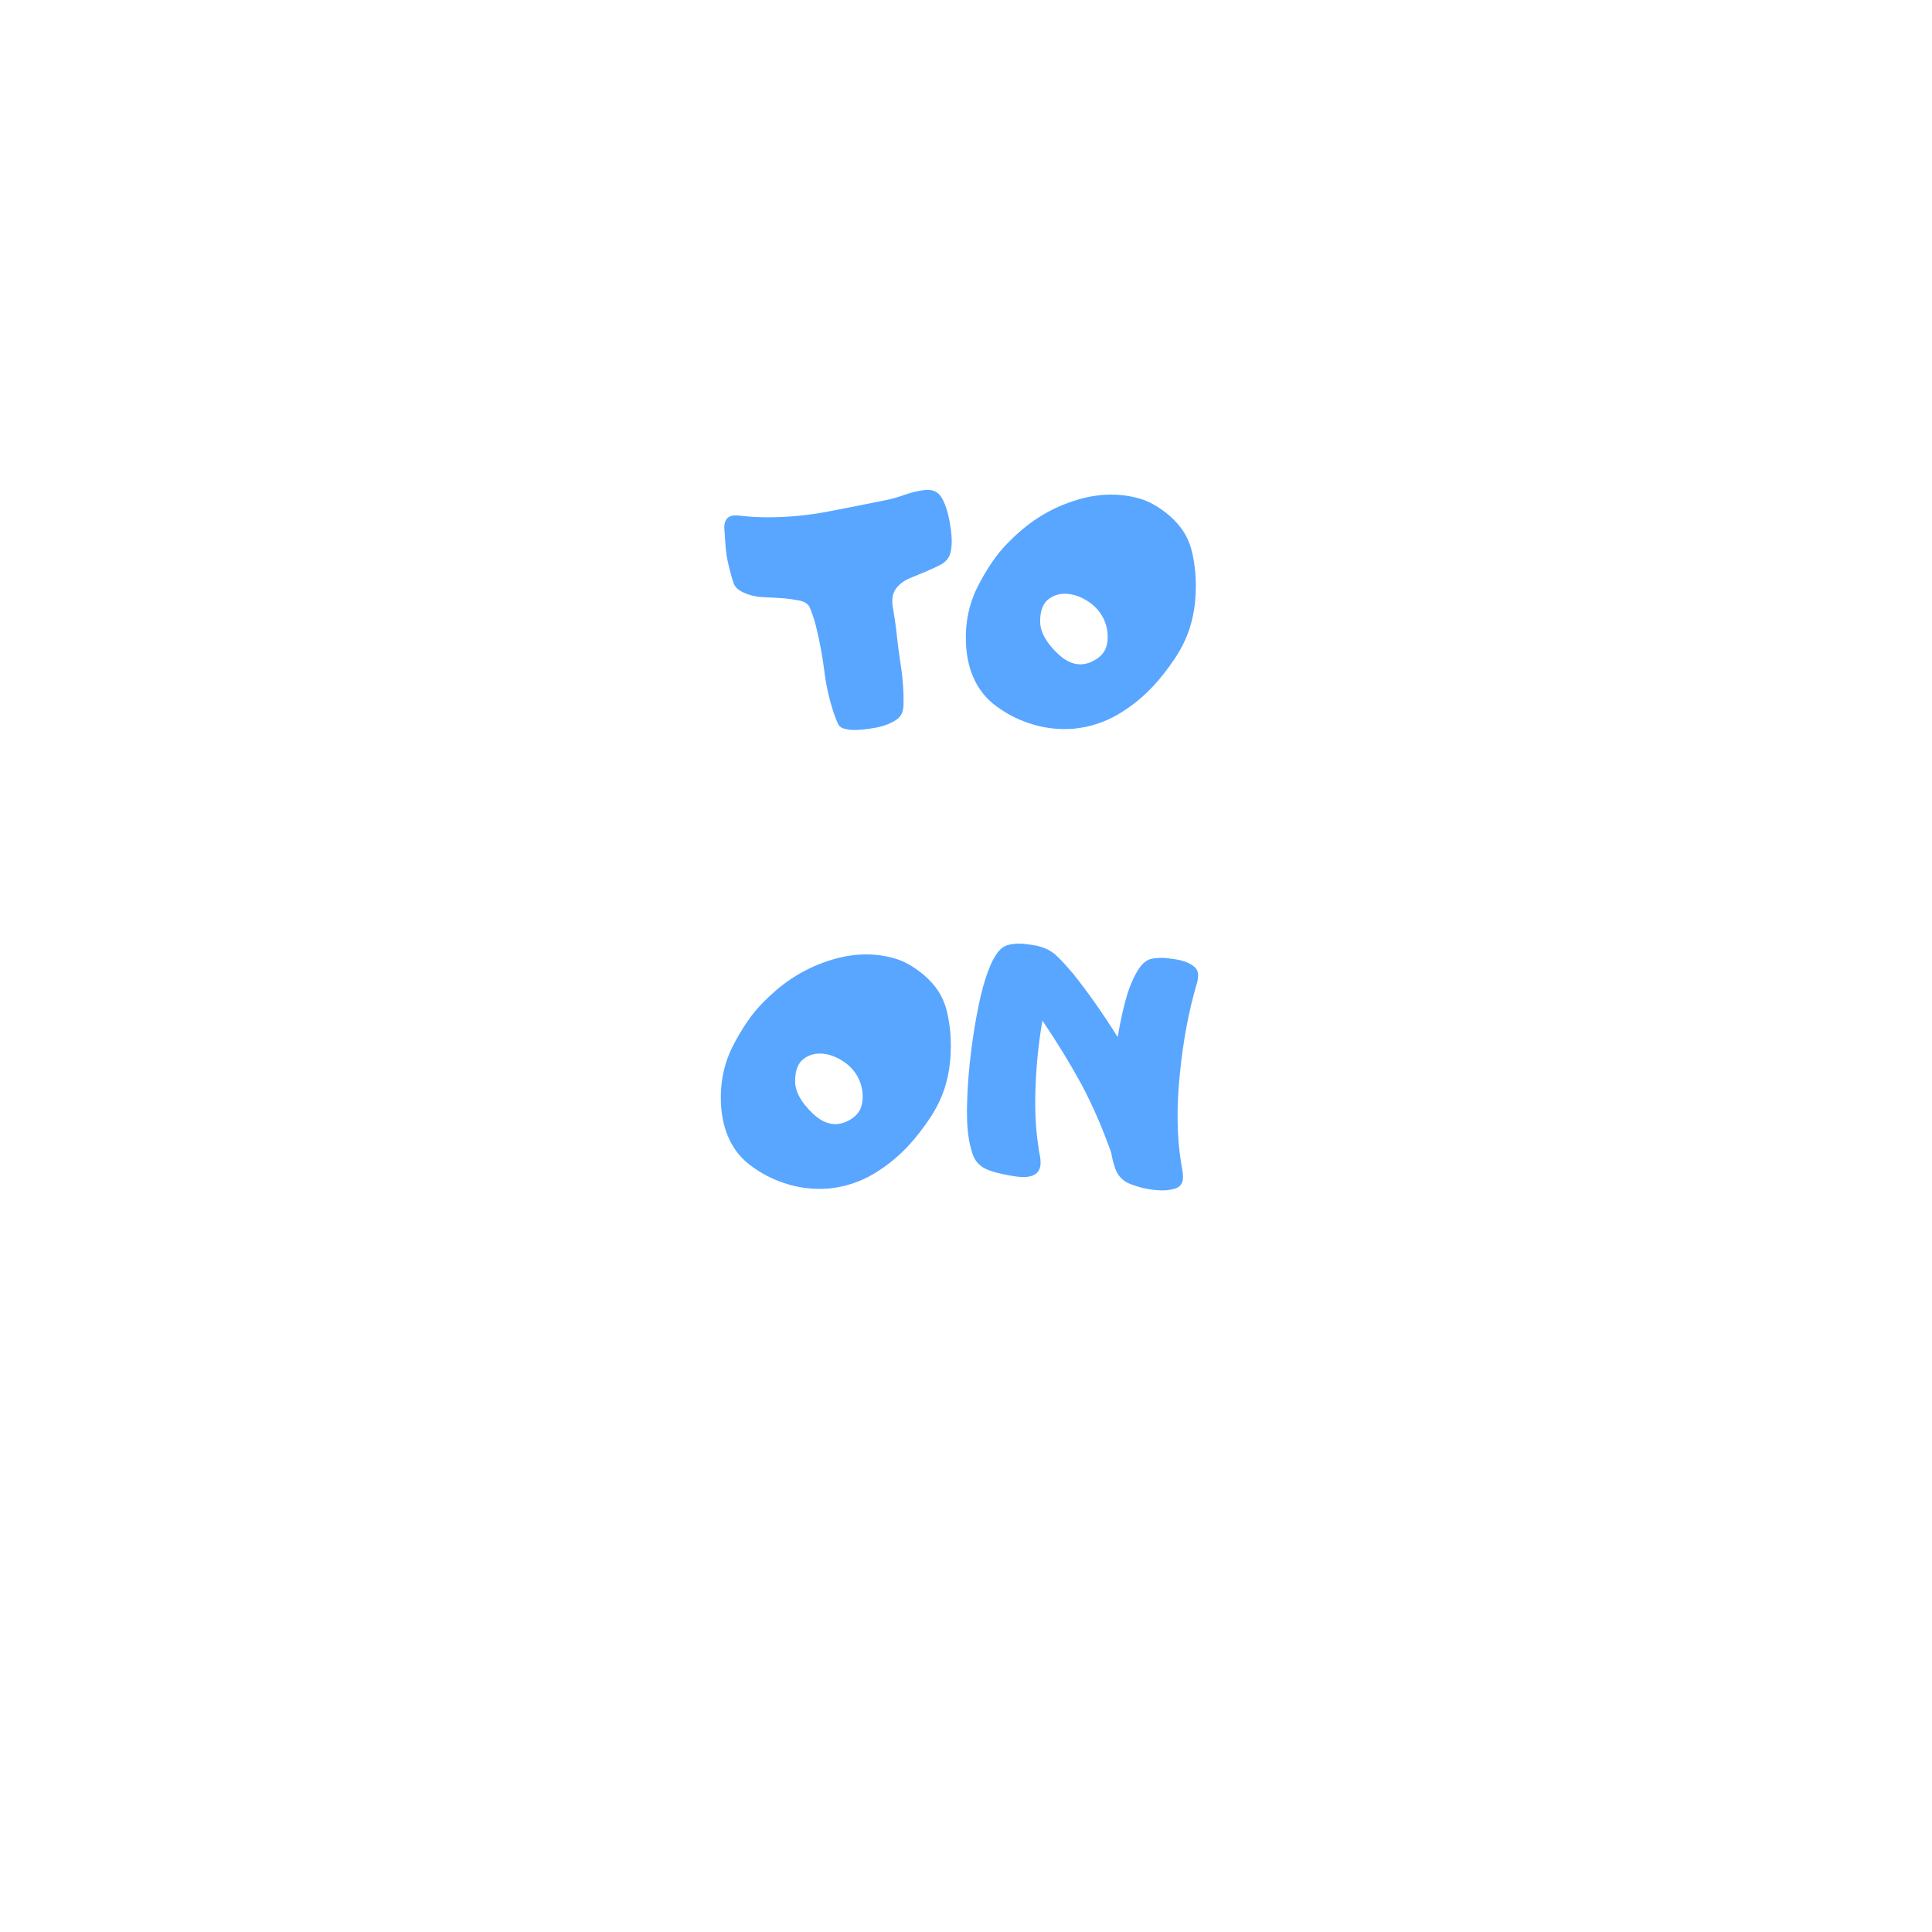
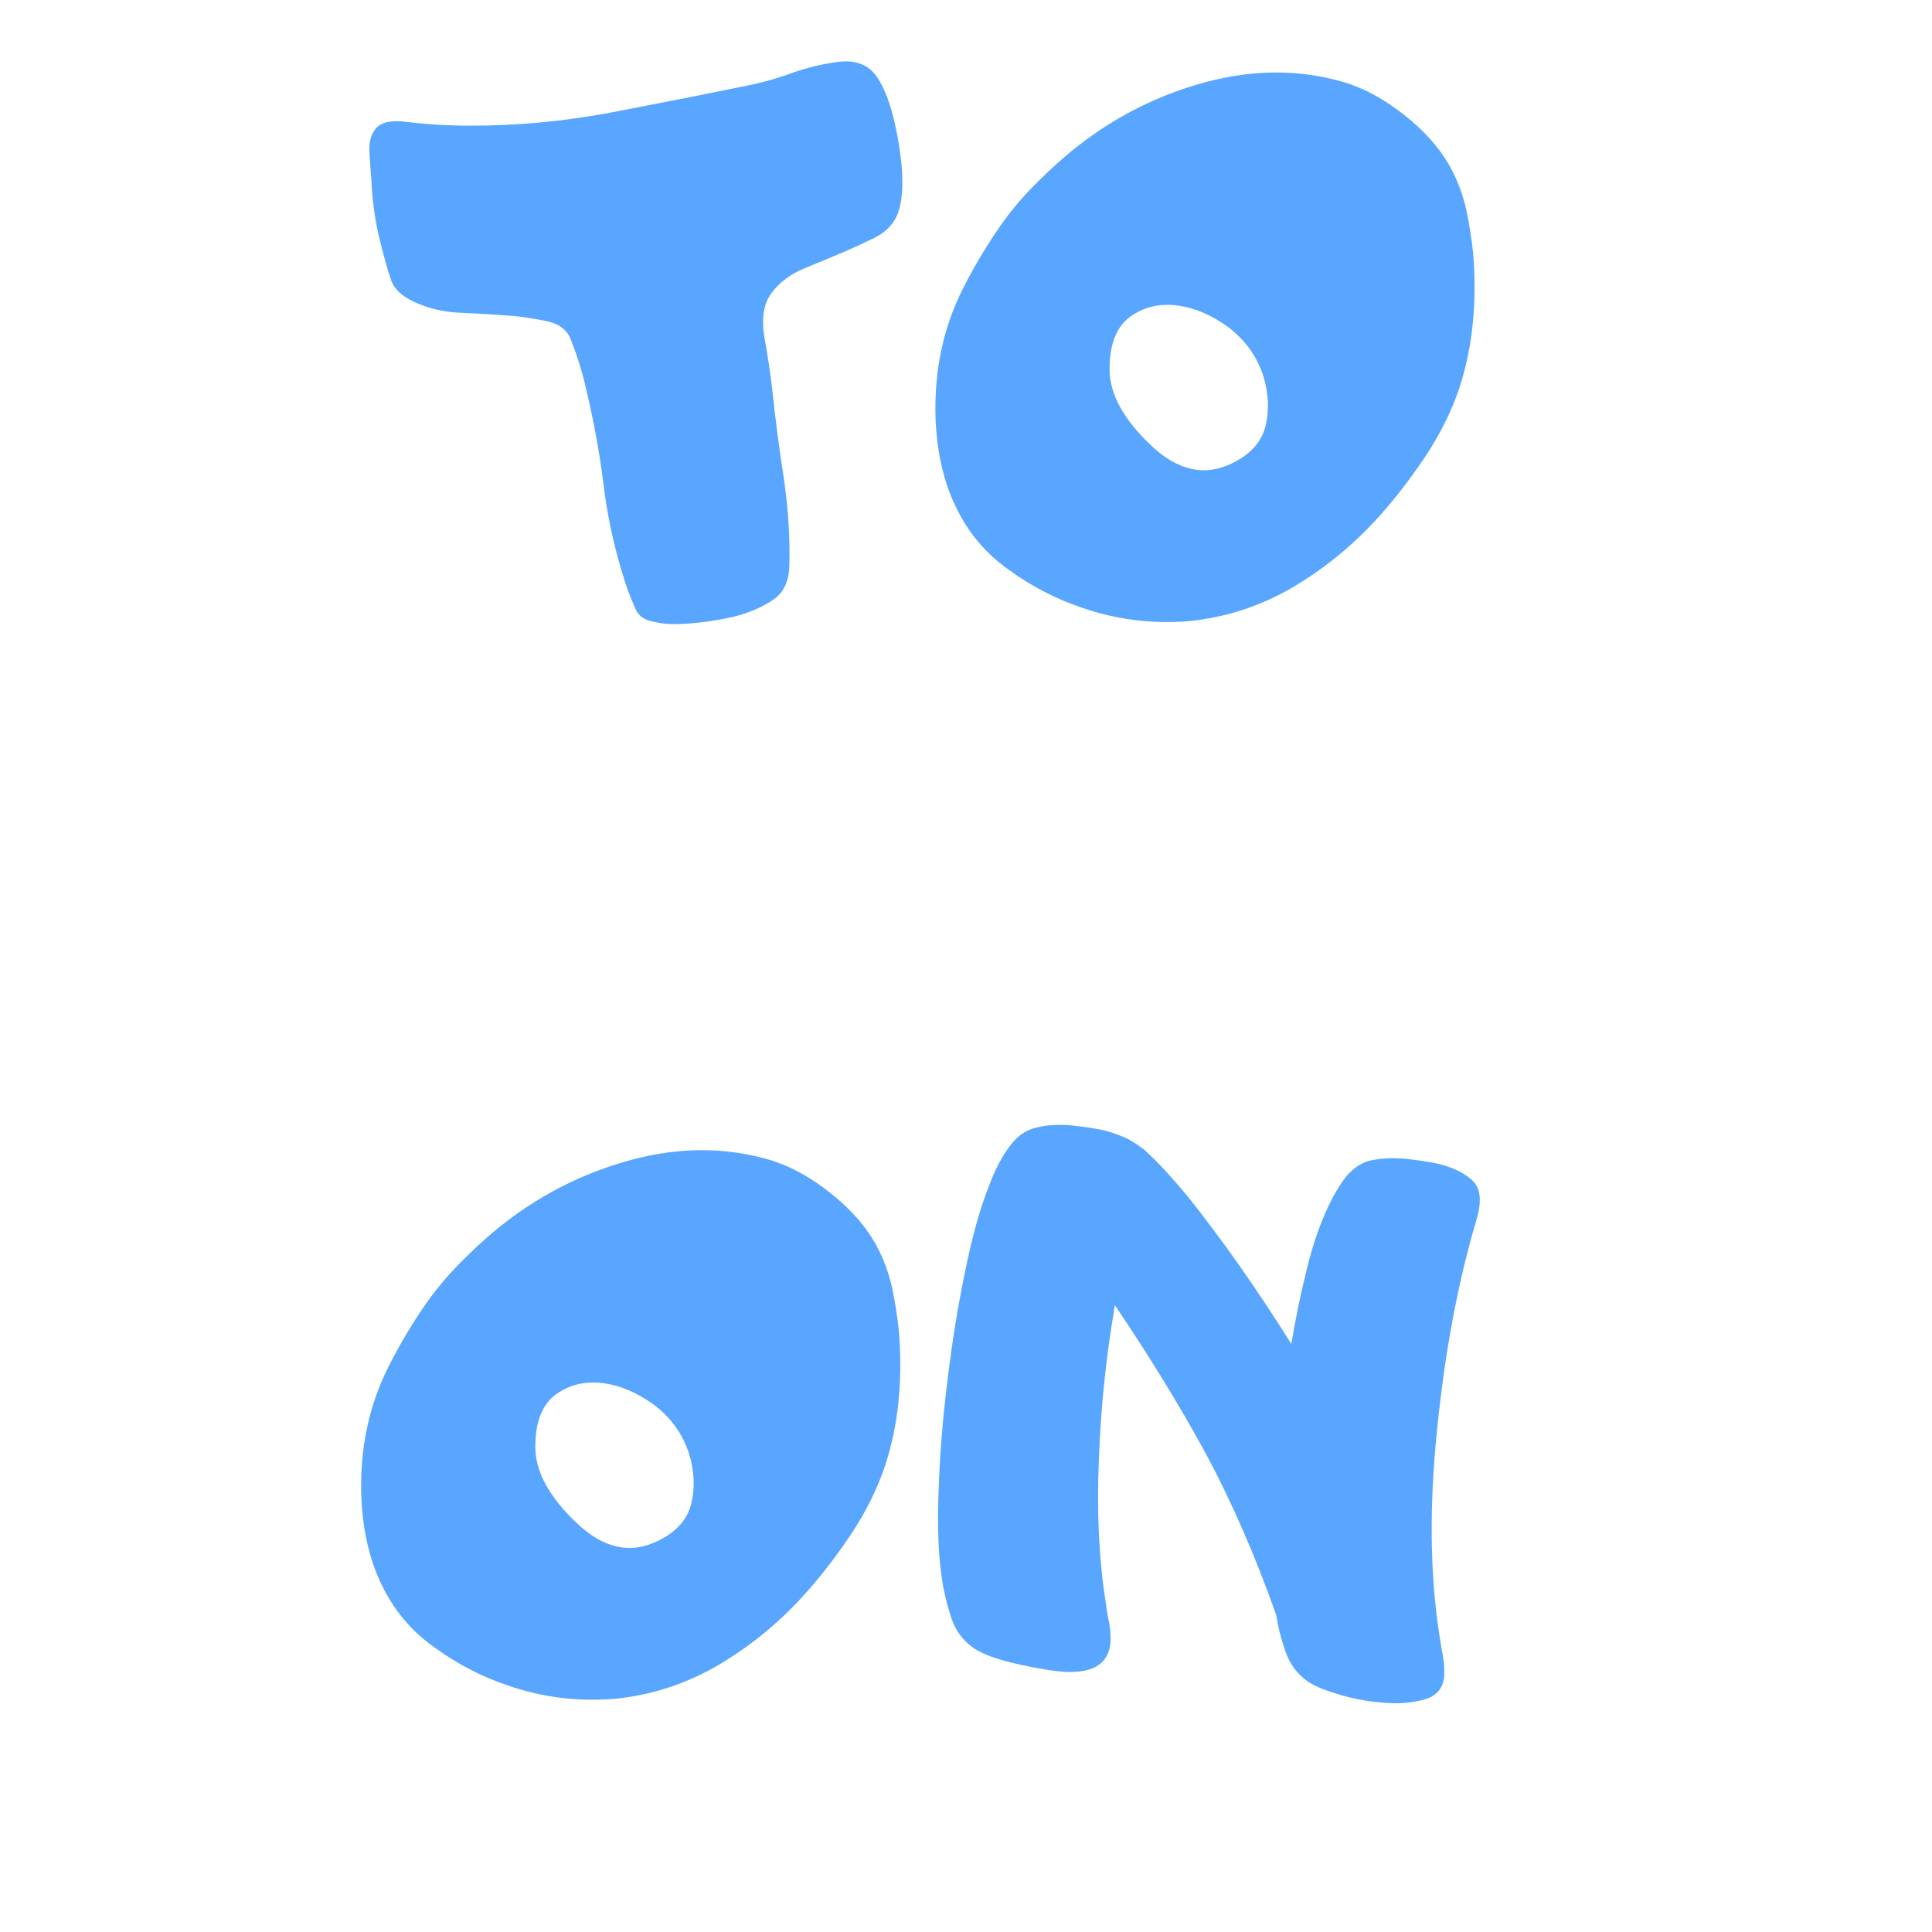
- <svg xmlns="http://www.w3.org/2000/svg" width="500" zoomAndPan="magnify" viewBox="0 0 375 375" height="500" preserveAspectRatio="xMidYMid meet" version="1.0">
-   <defs>
-     <g />
-   </defs>
+ <svg xmlns="http://www.w3.org/2000/svg" width="500" zoomAndPan="magnify" viewBox="130 90 120 160" height="500" preserveAspectRatio="xMidYMid meet" version="1.0">
  <g fill="#58a6ff" fill-opacity="1">
    <g transform="translate(140.2617, 141.6895)">
      <g>
        <path d="M 0.875 -41.062 C 1.332 -41.582 2.18 -41.758 3.422 -41.594 C 5.109 -41.383 6.883 -41.281 8.75 -41.281 C 12.602 -41.281 16.441 -41.641 20.266 -42.359 C 24.078 -43.086 27.875 -43.836 31.656 -44.609 C 32.906 -44.859 34.148 -45.211 35.391 -45.672 C 36.617 -46.098 37.863 -46.395 39.125 -46.562 C 40.582 -46.75 41.66 -46.336 42.359 -45.328 C 43.172 -44.141 43.785 -42.227 44.203 -39.594 C 44.617 -36.957 44.547 -35.008 43.984 -33.75 C 43.609 -32.977 42.961 -32.375 42.047 -31.938 C 41.141 -31.5 40.32 -31.125 39.594 -30.812 C 38.613 -30.395 37.547 -29.953 36.391 -29.484 C 35.223 -29.004 34.312 -28.328 33.656 -27.453 C 32.969 -26.555 32.77 -25.289 33.062 -23.656 C 33.352 -22 33.562 -20.609 33.688 -19.484 C 33.926 -17.16 34.242 -14.711 34.641 -12.141 C 35.016 -9.566 35.172 -7.129 35.109 -4.828 C 35.066 -3.578 34.66 -2.672 33.891 -2.109 C 32.797 -1.328 31.441 -0.781 29.828 -0.469 C 28.203 -0.156 26.738 0 25.438 0 C 24.895 0 24.301 -0.082 23.656 -0.25 C 23.008 -0.395 22.57 -0.75 22.344 -1.312 C 21.914 -2.281 21.586 -3.16 21.359 -3.953 C 20.566 -6.484 20.016 -9.066 19.703 -11.703 C 19.367 -14.336 18.891 -16.941 18.266 -19.516 C 17.984 -20.805 17.562 -22.164 17 -23.594 C 16.688 -24.406 15.977 -24.914 14.875 -25.125 C 13.781 -25.332 12.879 -25.469 12.172 -25.531 C 10.836 -25.633 9.457 -25.719 8.031 -25.781 C 6.602 -25.82 5.285 -26.117 4.078 -26.672 C 3.016 -27.148 2.359 -27.773 2.109 -28.547 C 1.848 -29.316 1.594 -30.207 1.344 -31.219 C 0.863 -32.988 0.582 -34.805 0.5 -36.672 C 0.457 -37.172 0.406 -37.906 0.344 -38.875 C 0.258 -39.832 0.438 -40.562 0.875 -41.062 Z M 0.875 -41.062 " />
      </g>
    </g>
  </g>
  <g fill="#58a6ff" fill-opacity="1">
    <g transform="translate(187.3271, 141.6895)">
      <g>
        <path d="M 2.391 -27.734 C 3.203 -29.348 4.117 -30.914 5.141 -32.438 C 6.129 -33.926 7.289 -35.328 8.625 -36.641 C 9.207 -37.223 9.773 -37.758 10.328 -38.25 C 13.898 -41.445 17.969 -43.66 22.531 -44.891 C 26.457 -45.941 30.227 -45.953 33.844 -44.922 C 35.582 -44.422 37.301 -43.492 39 -42.141 C 40.707 -40.797 41.992 -39.316 42.859 -37.703 C 43.422 -36.641 43.836 -35.504 44.109 -34.297 C 44.359 -33.098 44.547 -31.906 44.672 -30.719 C 45.004 -26.633 44.629 -22.93 43.547 -19.609 C 42.879 -17.617 41.914 -15.68 40.656 -13.797 C 39.363 -11.879 38.035 -10.176 36.672 -8.688 C 34.617 -6.445 32.285 -4.555 29.672 -3.016 C 27.035 -1.484 24.191 -0.562 21.141 -0.25 C 18.066 0 15.098 -0.375 12.234 -1.375 C 10.055 -2.113 8.031 -3.172 6.156 -4.547 C 4.27 -5.891 2.82 -7.625 1.812 -9.75 C 0.832 -11.781 0.281 -14.164 0.156 -16.906 C 0.008 -20.863 0.754 -24.473 2.391 -27.734 Z M 14.562 -21.109 C 14.562 -19.086 15.691 -17 17.953 -14.844 C 20.203 -12.688 22.477 -12.191 24.781 -13.359 C 26.27 -14.098 27.172 -15.125 27.484 -16.438 C 27.797 -17.738 27.734 -19.109 27.297 -20.547 C 26.773 -22.16 25.82 -23.5 24.438 -24.562 C 23.039 -25.594 21.617 -26.203 20.172 -26.391 C 18.691 -26.578 17.395 -26.27 16.281 -25.469 C 15.133 -24.633 14.562 -23.18 14.562 -21.109 Z M 14.562 -21.109 " />
      </g>
    </g>
  </g>
  <g fill="#58a6ff" fill-opacity="1">
    <g transform="translate(139.7695, 230.9395)">
      <g>
        <path d="M 2.391 -27.734 C 3.203 -29.348 4.117 -30.914 5.141 -32.438 C 6.129 -33.926 7.289 -35.328 8.625 -36.641 C 9.207 -37.223 9.773 -37.758 10.328 -38.25 C 13.898 -41.445 17.969 -43.66 22.531 -44.891 C 26.457 -45.941 30.227 -45.953 33.844 -44.922 C 35.582 -44.422 37.301 -43.492 39 -42.141 C 40.707 -40.797 41.992 -39.316 42.859 -37.703 C 43.422 -36.641 43.836 -35.504 44.109 -34.297 C 44.359 -33.098 44.547 -31.906 44.672 -30.719 C 45.004 -26.633 44.629 -22.93 43.547 -19.609 C 42.879 -17.617 41.914 -15.68 40.656 -13.797 C 39.363 -11.879 38.035 -10.176 36.672 -8.688 C 34.617 -6.445 32.285 -4.555 29.672 -3.016 C 27.035 -1.484 24.191 -0.562 21.141 -0.25 C 18.066 0 15.098 -0.375 12.234 -1.375 C 10.055 -2.113 8.031 -3.172 6.156 -4.547 C 4.27 -5.891 2.82 -7.625 1.812 -9.75 C 0.832 -11.781 0.281 -14.164 0.156 -16.906 C 0.008 -20.863 0.754 -24.473 2.391 -27.734 Z M 14.562 -21.109 C 14.562 -19.086 15.691 -17 17.953 -14.844 C 20.203 -12.688 22.477 -12.191 24.781 -13.359 C 26.27 -14.098 27.172 -15.125 27.484 -16.438 C 27.797 -17.738 27.734 -19.109 27.297 -20.547 C 26.773 -22.16 25.82 -23.5 24.438 -24.562 C 23.039 -25.594 21.617 -26.203 20.172 -26.391 C 18.691 -26.578 17.395 -26.27 16.281 -25.469 C 15.133 -24.633 14.562 -23.18 14.562 -21.109 Z M 14.562 -21.109 " />
      </g>
    </g>
  </g>
  <g fill="#58a6ff" fill-opacity="1">
    <g transform="translate(187.1774, 230.9395)">
      <g>
        <path d="M 16.594 -46.406 C 16.906 -46.219 17.219 -46.004 17.531 -45.766 C 18.145 -45.223 18.754 -44.617 19.359 -43.953 C 19.961 -43.285 20.547 -42.617 21.109 -41.953 C 23.992 -38.348 26.879 -34.242 29.766 -29.641 C 30.109 -31.691 30.5 -33.609 30.938 -35.391 C 31.352 -37.148 31.812 -38.633 32.312 -39.844 C 32.914 -41.352 33.566 -42.555 34.266 -43.453 C 34.828 -44.141 35.461 -44.586 36.172 -44.797 C 37.023 -45.004 38 -45.066 39.094 -44.984 C 40.176 -44.879 41.141 -44.734 41.984 -44.547 C 43.211 -44.234 44.148 -43.766 44.797 -43.141 C 45.441 -42.516 45.547 -41.457 45.109 -39.969 C 43.566 -34.758 42.477 -28.969 41.844 -22.594 C 41.176 -16.227 41.242 -10.492 42.047 -5.391 C 42.129 -4.848 42.223 -4.297 42.328 -3.734 C 42.43 -3.148 42.461 -2.598 42.422 -2.078 C 42.316 -1.086 41.758 -0.457 40.75 -0.188 C 39.707 0.102 38.555 0.188 37.297 0.062 C 36.004 -0.039 34.758 -0.281 33.562 -0.656 C 32.332 -1.031 31.477 -1.406 31 -1.781 C 30.195 -2.375 29.617 -3.18 29.266 -4.203 C 28.91 -5.223 28.66 -6.219 28.516 -7.188 C 26.773 -12.102 24.832 -16.555 22.688 -20.547 C 20.531 -24.504 18.02 -28.602 15.156 -32.844 C 14.426 -28.645 13.984 -24.391 13.828 -20.078 C 13.641 -15.742 13.832 -11.77 14.406 -8.156 C 14.469 -7.613 14.562 -7.062 14.688 -6.5 C 14.789 -5.926 14.82 -5.367 14.781 -4.828 C 14.551 -2.836 12.832 -2.109 9.625 -2.641 C 6.406 -3.16 4.305 -3.797 3.328 -4.547 C 2.453 -5.191 1.852 -6.07 1.531 -7.188 C 1.176 -8.289 0.938 -9.336 0.812 -10.328 C 0.52 -12.285 0.438 -14.75 0.562 -17.719 C 0.664 -20.656 0.914 -23.68 1.312 -26.797 C 1.688 -29.91 2.172 -32.891 2.766 -35.734 C 3.348 -38.578 3.984 -40.859 4.672 -42.578 C 5.211 -44.078 5.852 -45.289 6.594 -46.219 C 7.156 -46.906 7.801 -47.344 8.531 -47.531 C 9.383 -47.758 10.348 -47.832 11.422 -47.75 C 12.504 -47.645 13.477 -47.5 14.344 -47.312 C 15.406 -47 16.156 -46.695 16.594 -46.406 Z M 16.594 -46.406 " />
      </g>
    </g>
  </g>
</svg>
